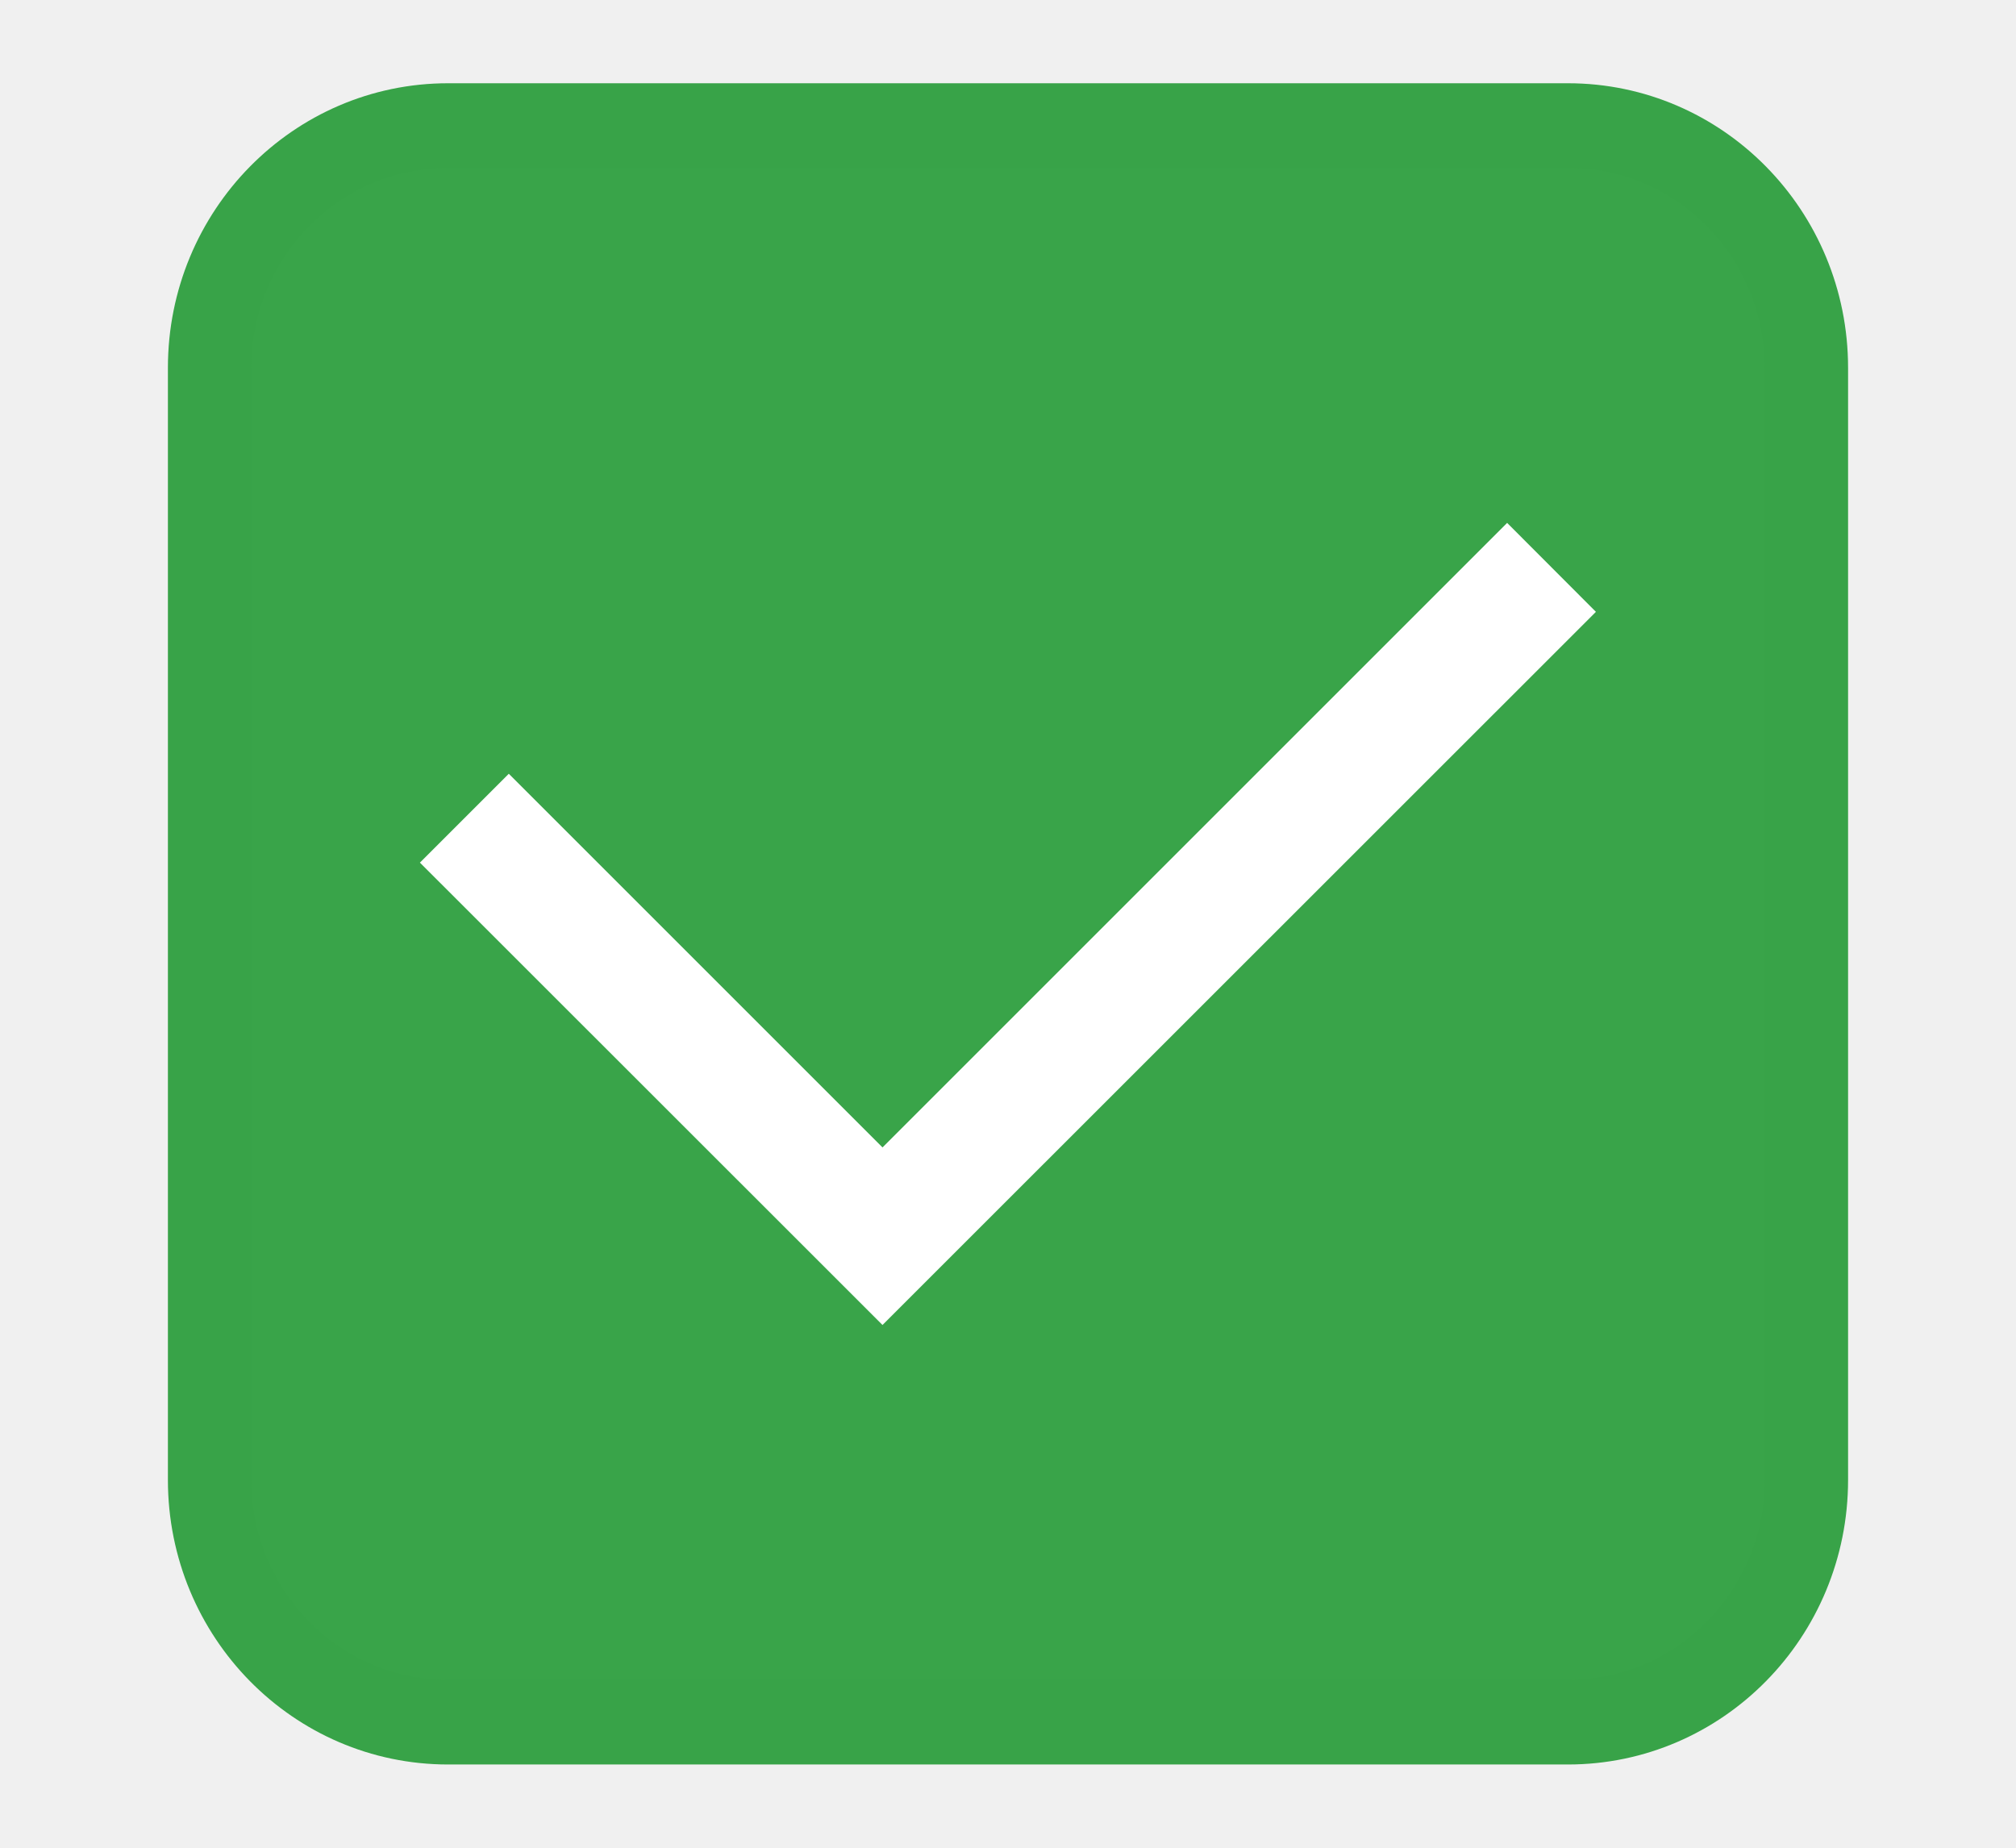
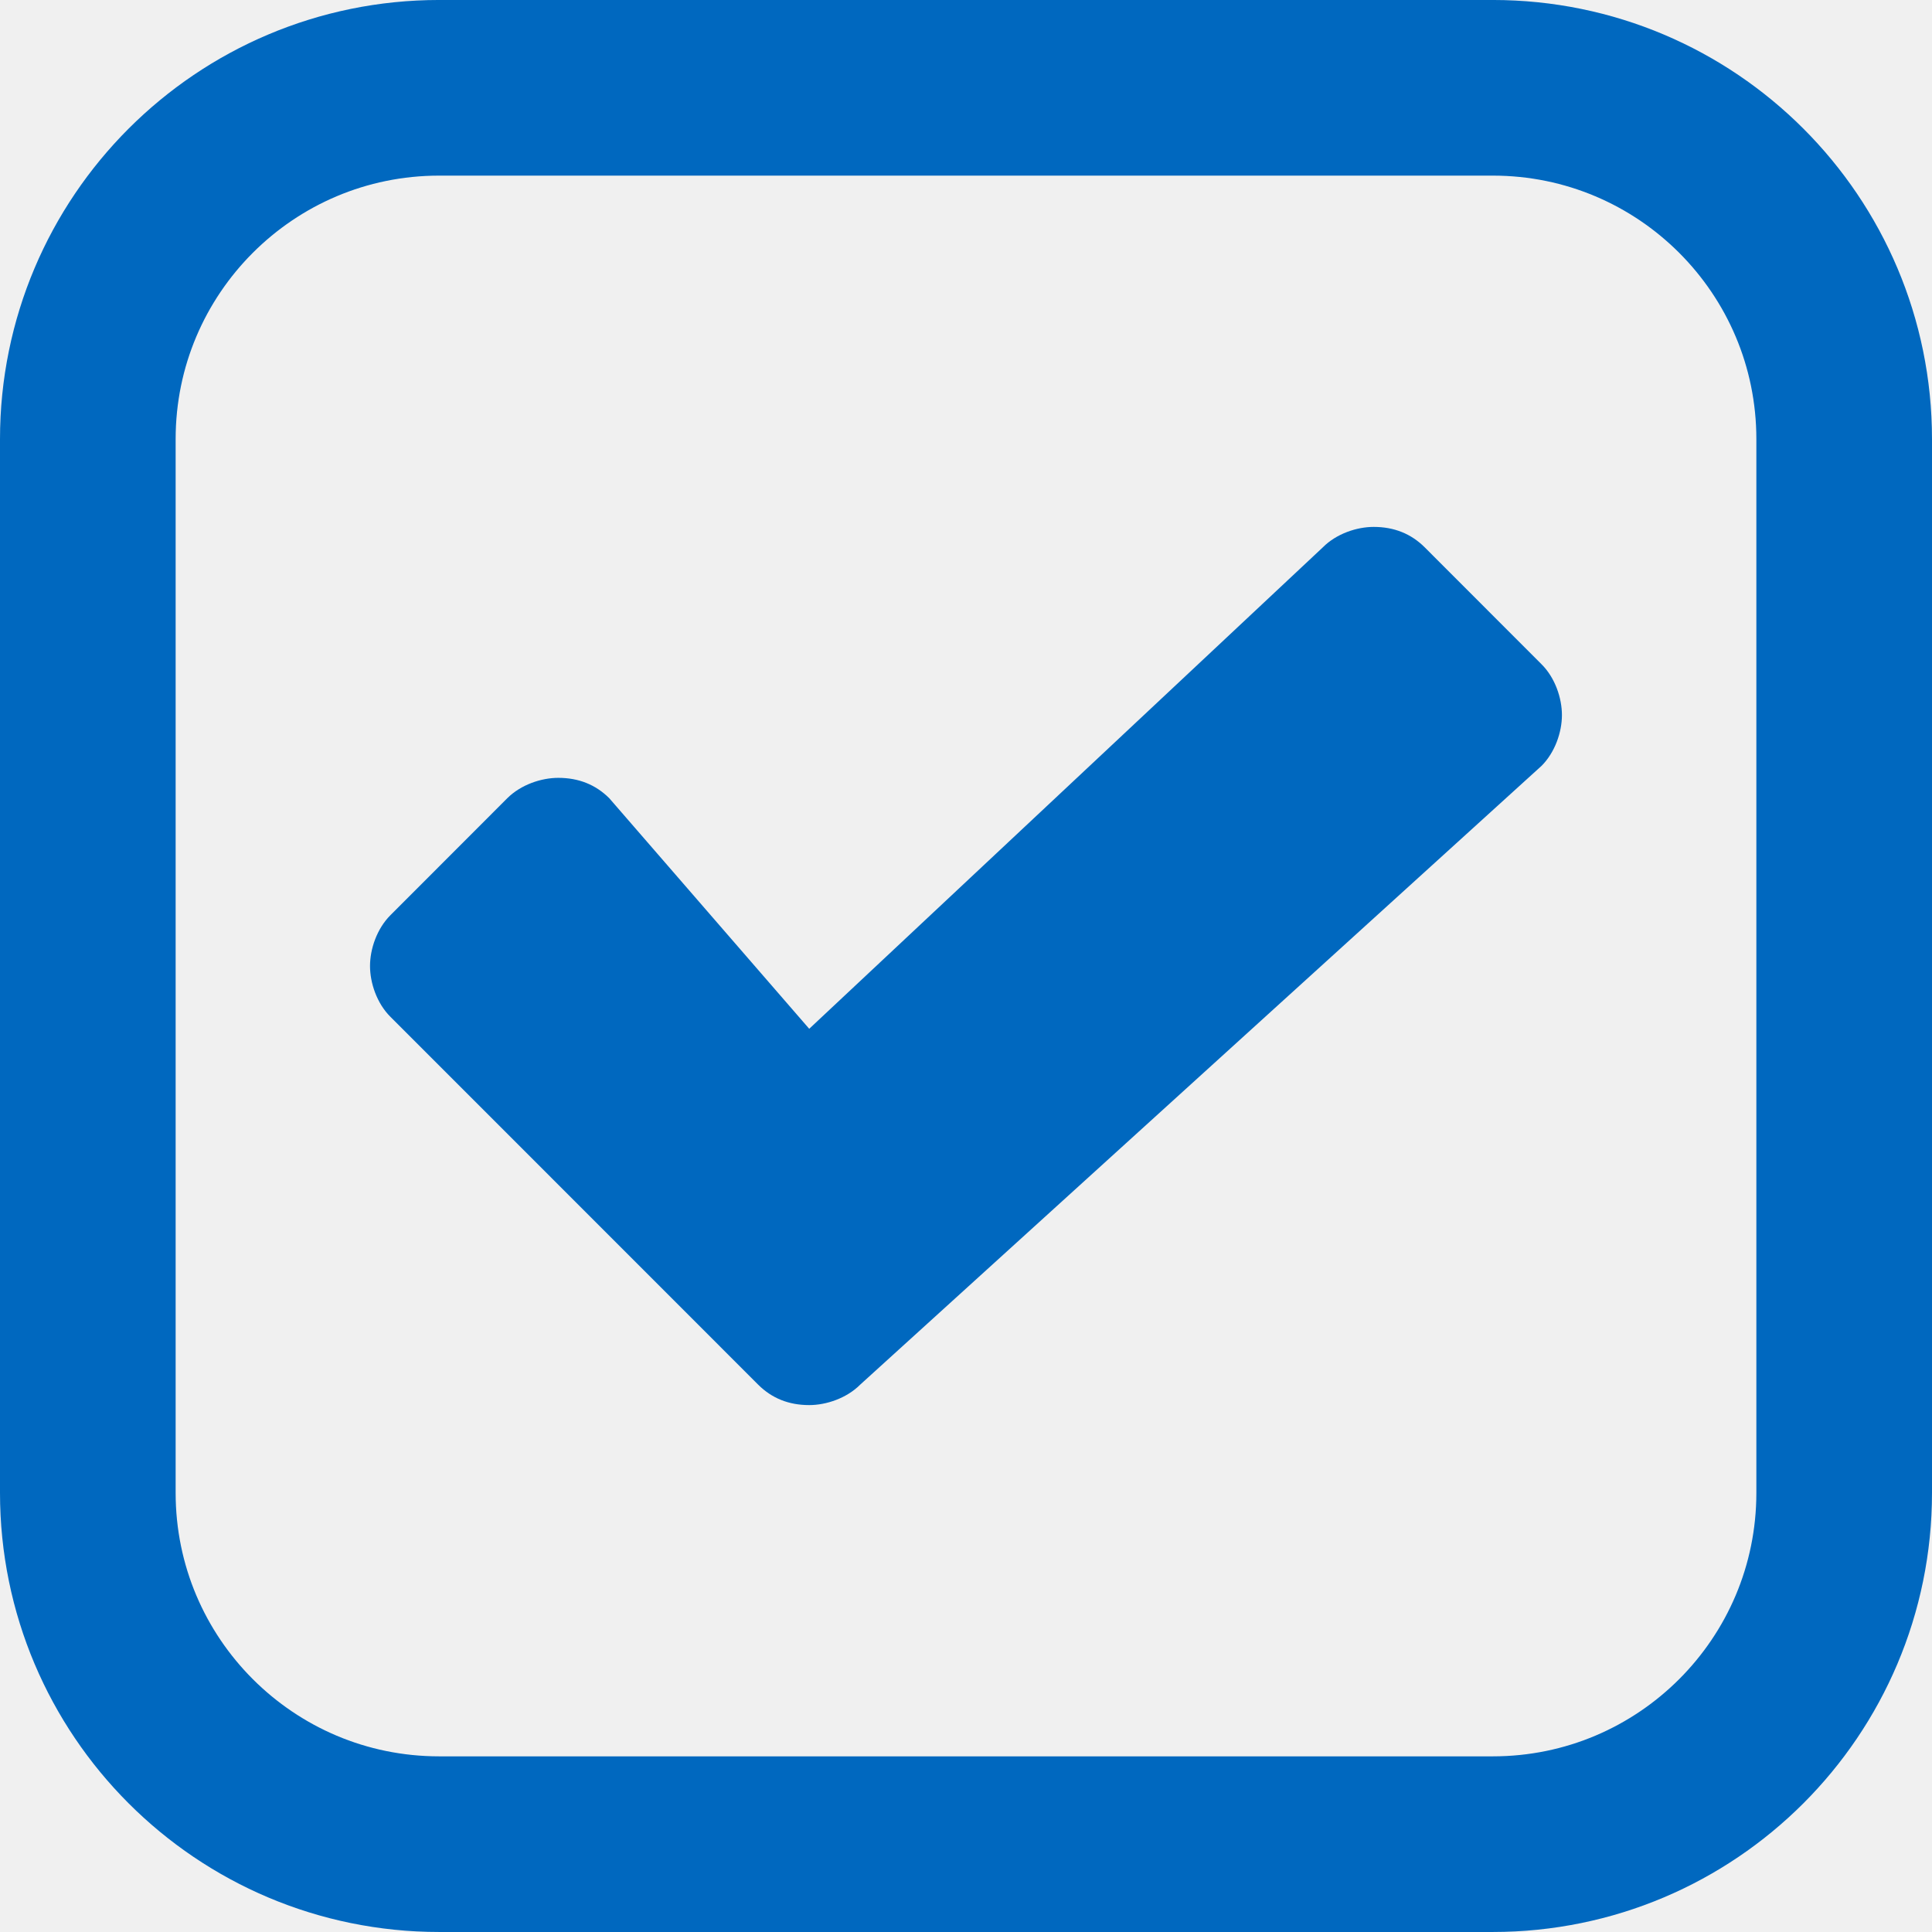
- <svg xmlns="http://www.w3.org/2000/svg" xmlns:ns2="http://www.openswatchbook.org/uri/2009/osb" xmlns:xlink="http://www.w3.org/1999/xlink" width="24" height="22" id="svg3199" version="1.1">
+ <svg xmlns="http://www.w3.org/2000/svg" xmlns:ns2="http://www.openswatchbook.org/uri/2009/osb" xmlns:xlink="http://www.w3.org/1999/xlink" width="22" height="22" id="svg3199" version="1.1">
  <defs id="defs3201">
-     <linearGradient id="linearGradient854">
-       <stop style="stop-color:#38a348;stop-opacity:1" offset="0" id="stop848" />
-       <stop id="stop850" offset="0.168" style="stop-color:#38a348;stop-opacity:1" />
-       <stop style="stop-color:#3eb34f;stop-opacity:1" offset="1" id="stop852" />
+     <linearGradient id="linearGradient15404">
+       <stop id="stop15406" offset="0" style="stop-color:#515151;stop-opacity:1" />
+       <stop id="stop15408" offset="1" style="stop-color:#292929;stop-opacity:1" />
    </linearGradient>
+     <linearGradient xlink:href="#linearGradient5872-5-1" id="linearGradient5891-0-4" gradientUnits="userSpaceOnUse" x1="205.841" y1="246.709" x2="206.748" y2="231.241" />
+     <linearGradient id="linearGradient5872-5-1">
+       <stop style="stop-color:#0b2e52;stop-opacity:1" offset="0" id="stop5874-4-4" />
+       <stop style="stop-color:#1862af;stop-opacity:1" offset="1" id="stop5876-0-5" />
+     </linearGradient>
+     <linearGradient y2="-388.73" x2="-93.031" y1="-396.347" x1="-93.031" gradientTransform="matrix(1.591837,0,0,0.8571429,-256.5612,59.68542)" gradientUnits="userSpaceOnUse" id="linearGradient14219" xlink:href="#linearGradient15404" />
    <linearGradient id="linearGradient10013-4-63-6">
      <stop style="stop-color:#333333;stop-opacity:1;" offset="0" id="stop10015-2-76-1" />
      <stop style="stop-color:#292929;stop-opacity:1" offset="1" id="stop10017-46-15-8" />
    </linearGradient>
    <linearGradient id="linearGradient10597-5">
      <stop style="stop-color:#16191a;stop-opacity:1;" offset="0" id="stop10599-2" />
      <stop style="stop-color:#2b3133;stop-opacity:1" offset="1" id="stop10601-5" />
    </linearGradient>
    <linearGradient y2="-322.164" x2="921.225" y1="-330.051" x1="921.328" gradientTransform="matrix(1.591837,0,0,0.8571429,-1456.546,275.4519)" gradientUnits="userSpaceOnUse" id="linearGradient15374" xlink:href="#linearGradient10013-4-63-6" />
    <linearGradient gradientTransform="translate(-1199.985,216.3805)" y2="-227.08" x2="1203.918" y1="-217.567" x1="1203.918" gradientUnits="userSpaceOnUse" id="linearGradient15376" xlink:href="#linearGradient10597-5" />
    <linearGradient id="linearGradient5581-5-2-4-6-8-7-35-8">
-       <stop id="stop5583-0-92-8-0-7-6-5-1" offset="0" style="stop-color:#ff4c4c;stop-opacity:1" />
+       <stop id="stop5583-0-92-8-0-7-6-5-1" offset="0" style="stop-color:#454c4c;stop-opacity:1;" />
      <stop style="stop-color:#393f3f;stop-opacity:1;" offset="0.4" id="stop5585-4-7-2-7-9-9-92-0" />
      <stop id="stop5587-6-7-2-0-3-1-21-5" offset="1" style="stop-color:#2d3232;stop-opacity:1;" />
-     </linearGradient>
-     <linearGradient id="linearGradient5581-5-2-4-6-8-7-35-8-7">
-       <stop style="stop-color:#454c4c;stop-opacity:1;" offset="0" id="stop5583-0-92-8-0-7-6-5-1-0" />
-       <stop id="stop5585-4-7-2-7-9-9-92-0-9" offset="0.4" style="stop-color:#393f3f;stop-opacity:1;" />
-       <stop style="stop-color:#2d3232;stop-opacity:1;" offset="1" id="stop5587-6-7-2-0-3-1-21-5-3" />
    </linearGradient>
    <linearGradient ns2:paint="solid" id="linearGradient19282" gradientTransform="matrix(-2.736579,0.2820293,-0.1890831,-0.9998832,239.5401,-879.4556)">
      <stop style="stop-color:#666666;stop-opacity:1;" offset="0" id="stop19284" />
    </linearGradient>
  </defs>
  <g id="layer1" transform="translate(-342.5,-521.3622)">
-     <g style="display:inline" id="use5671" transform="matrix(1.359411,0,0,1.356424,321.2059,480.9945)">
-       <rect transform="matrix(0.4730478,0,0,0.4807373,-6.360704,-29.39622)" rx="4.414" y="125.346" x="50.44" height="29.154" width="29.56" id="rect11803" style="color:#000000;display:inline;overflow:visible;visibility:visible;fill:#39a449;fill-opacity:1;stroke:#38a348;stroke-width:1.544;stroke-linecap:butt;stroke-linejoin:round;stroke-miterlimit:4;stroke-dasharray:none;stroke-dashoffset:0;stroke-opacity:1;marker:none;enable-background:accumulate" ry="4.423" />
+     <rect style="opacity:1;fill:none;fill-opacity:1;stroke:#0068bf;stroke-width:2;stroke-miterlimit:4;stroke-dasharray:none;stroke-opacity:1" id="rect847" width="20" height="20" x="343.5" y="522.362" ry="4.001" />
+     <g id="g879" transform="matrix(1.25,0,0,1.25,344.75,523.6122)" style="fill:#0068bf;fill-opacity:1">
+       <g transform="translate(-401.0002,-339)" style="display:inline;opacity:1;fill:#0068bf;fill-opacity:1" id="layer9">
+         <path style="opacity:1;fill:#0068bf;fill-opacity:1;stroke-width:0.309" id="path39" d="m 413.243,344.177 -6.208,5.638 C 406.912,349.938 406.726,350 406.572,350 c -0.186,0 -0.34,-0.062 -0.464,-0.185 l -3.351,-3.352 c -0.124,-0.123 -0.186,-0.309 -0.186,-0.463 0,-0.154 0.062,-0.339 0.186,-0.463 l 1.065,-1.066 c 0.124,-0.123 0.309,-0.185 0.464,-0.185 0.186,0 0.34,0.062 0.464,0.185 l 1.822,2.101 4.679,-4.386 C 411.374,342.062 411.56,342 411.714,342 c 0.186,0 0.34,0.062 0.464,0.185 l 1.065,1.066 c 0.124,0.123 0.186,0.309 0.186,0.463 0,0.154 -0.062,0.339 -0.186,0.463 z" class="st2" />
+       </g>
+       <g transform="translate(-401.0002,-339)" style="display:inline;fill:#0068bf;fill-opacity:1" id="layer10" />
+       <g transform="translate(-401.0002,-339)" id="layer11" style="fill:#0068bf;fill-opacity:1" />
+       <g transform="translate(-401.0002,-339)" style="display:inline;fill:#0068bf;fill-opacity:1" id="layer13" />
+       <g transform="translate(-401.0002,-339)" id="layer14" style="fill:#0068bf;fill-opacity:1" />
+       <g transform="translate(-401.0002,-339)" style="display:inline;fill:#0068bf;fill-opacity:1" id="layer15" />
+       <g transform="translate(-401.0002,-339)" style="display:inline;fill:#0068bf;fill-opacity:1" id="g71291" />
+       <g transform="translate(-401.0002,-339)" style="display:inline;fill:#0068bf;fill-opacity:1" id="g4953" />
+       <g transform="translate(-401.0002,-339)" style="display:inline;fill:#0068bf;fill-opacity:1" id="layer12" />
    </g>
-     <path style="color:#000000;font-style:normal;font-variant:normal;font-weight:normal;font-stretch:normal;font-size:medium;line-height:normal;font-family:sans-serif;font-variant-ligatures:normal;font-variant-position:normal;font-variant-caps:normal;font-variant-numeric:normal;font-variant-alternates:normal;font-feature-settings:normal;text-indent:0;text-align:start;text-decoration:none;text-decoration-line:none;text-decoration-style:solid;text-decoration-color:#000000;letter-spacing:normal;word-spacing:normal;text-transform:none;writing-mode:lr-tb;direction:ltr;text-orientation:mixed;dominant-baseline:auto;baseline-shift:baseline;text-anchor:start;white-space:normal;shape-padding:0;clip-rule:nonzero;display:inline;overflow:visible;visibility:visible;opacity:1;isolation:auto;mix-blend-mode:normal;color-interpolation:sRGB;color-interpolation-filters:linearRGB;solid-color:#000000;solid-opacity:1;vector-effect:none;fill:#ffffff;fill-opacity:1;fill-rule:nonzero;stroke:none;stroke-width:1.5;stroke-linecap:butt;stroke-linejoin:miter;stroke-miterlimit:4;stroke-dasharray:none;stroke-dashoffset:0;stroke-opacity:1;marker:none;color-rendering:auto;image-rendering:auto;shape-rendering:auto;text-rendering:auto;enable-background:accumulate" id="path4135" d="m 360.442,527.588 -7.436,7.436 -4.449,-4.449 -1.058,1.058 5.507,5.505 8.493,-8.491 z" />
  </g>
</svg>
